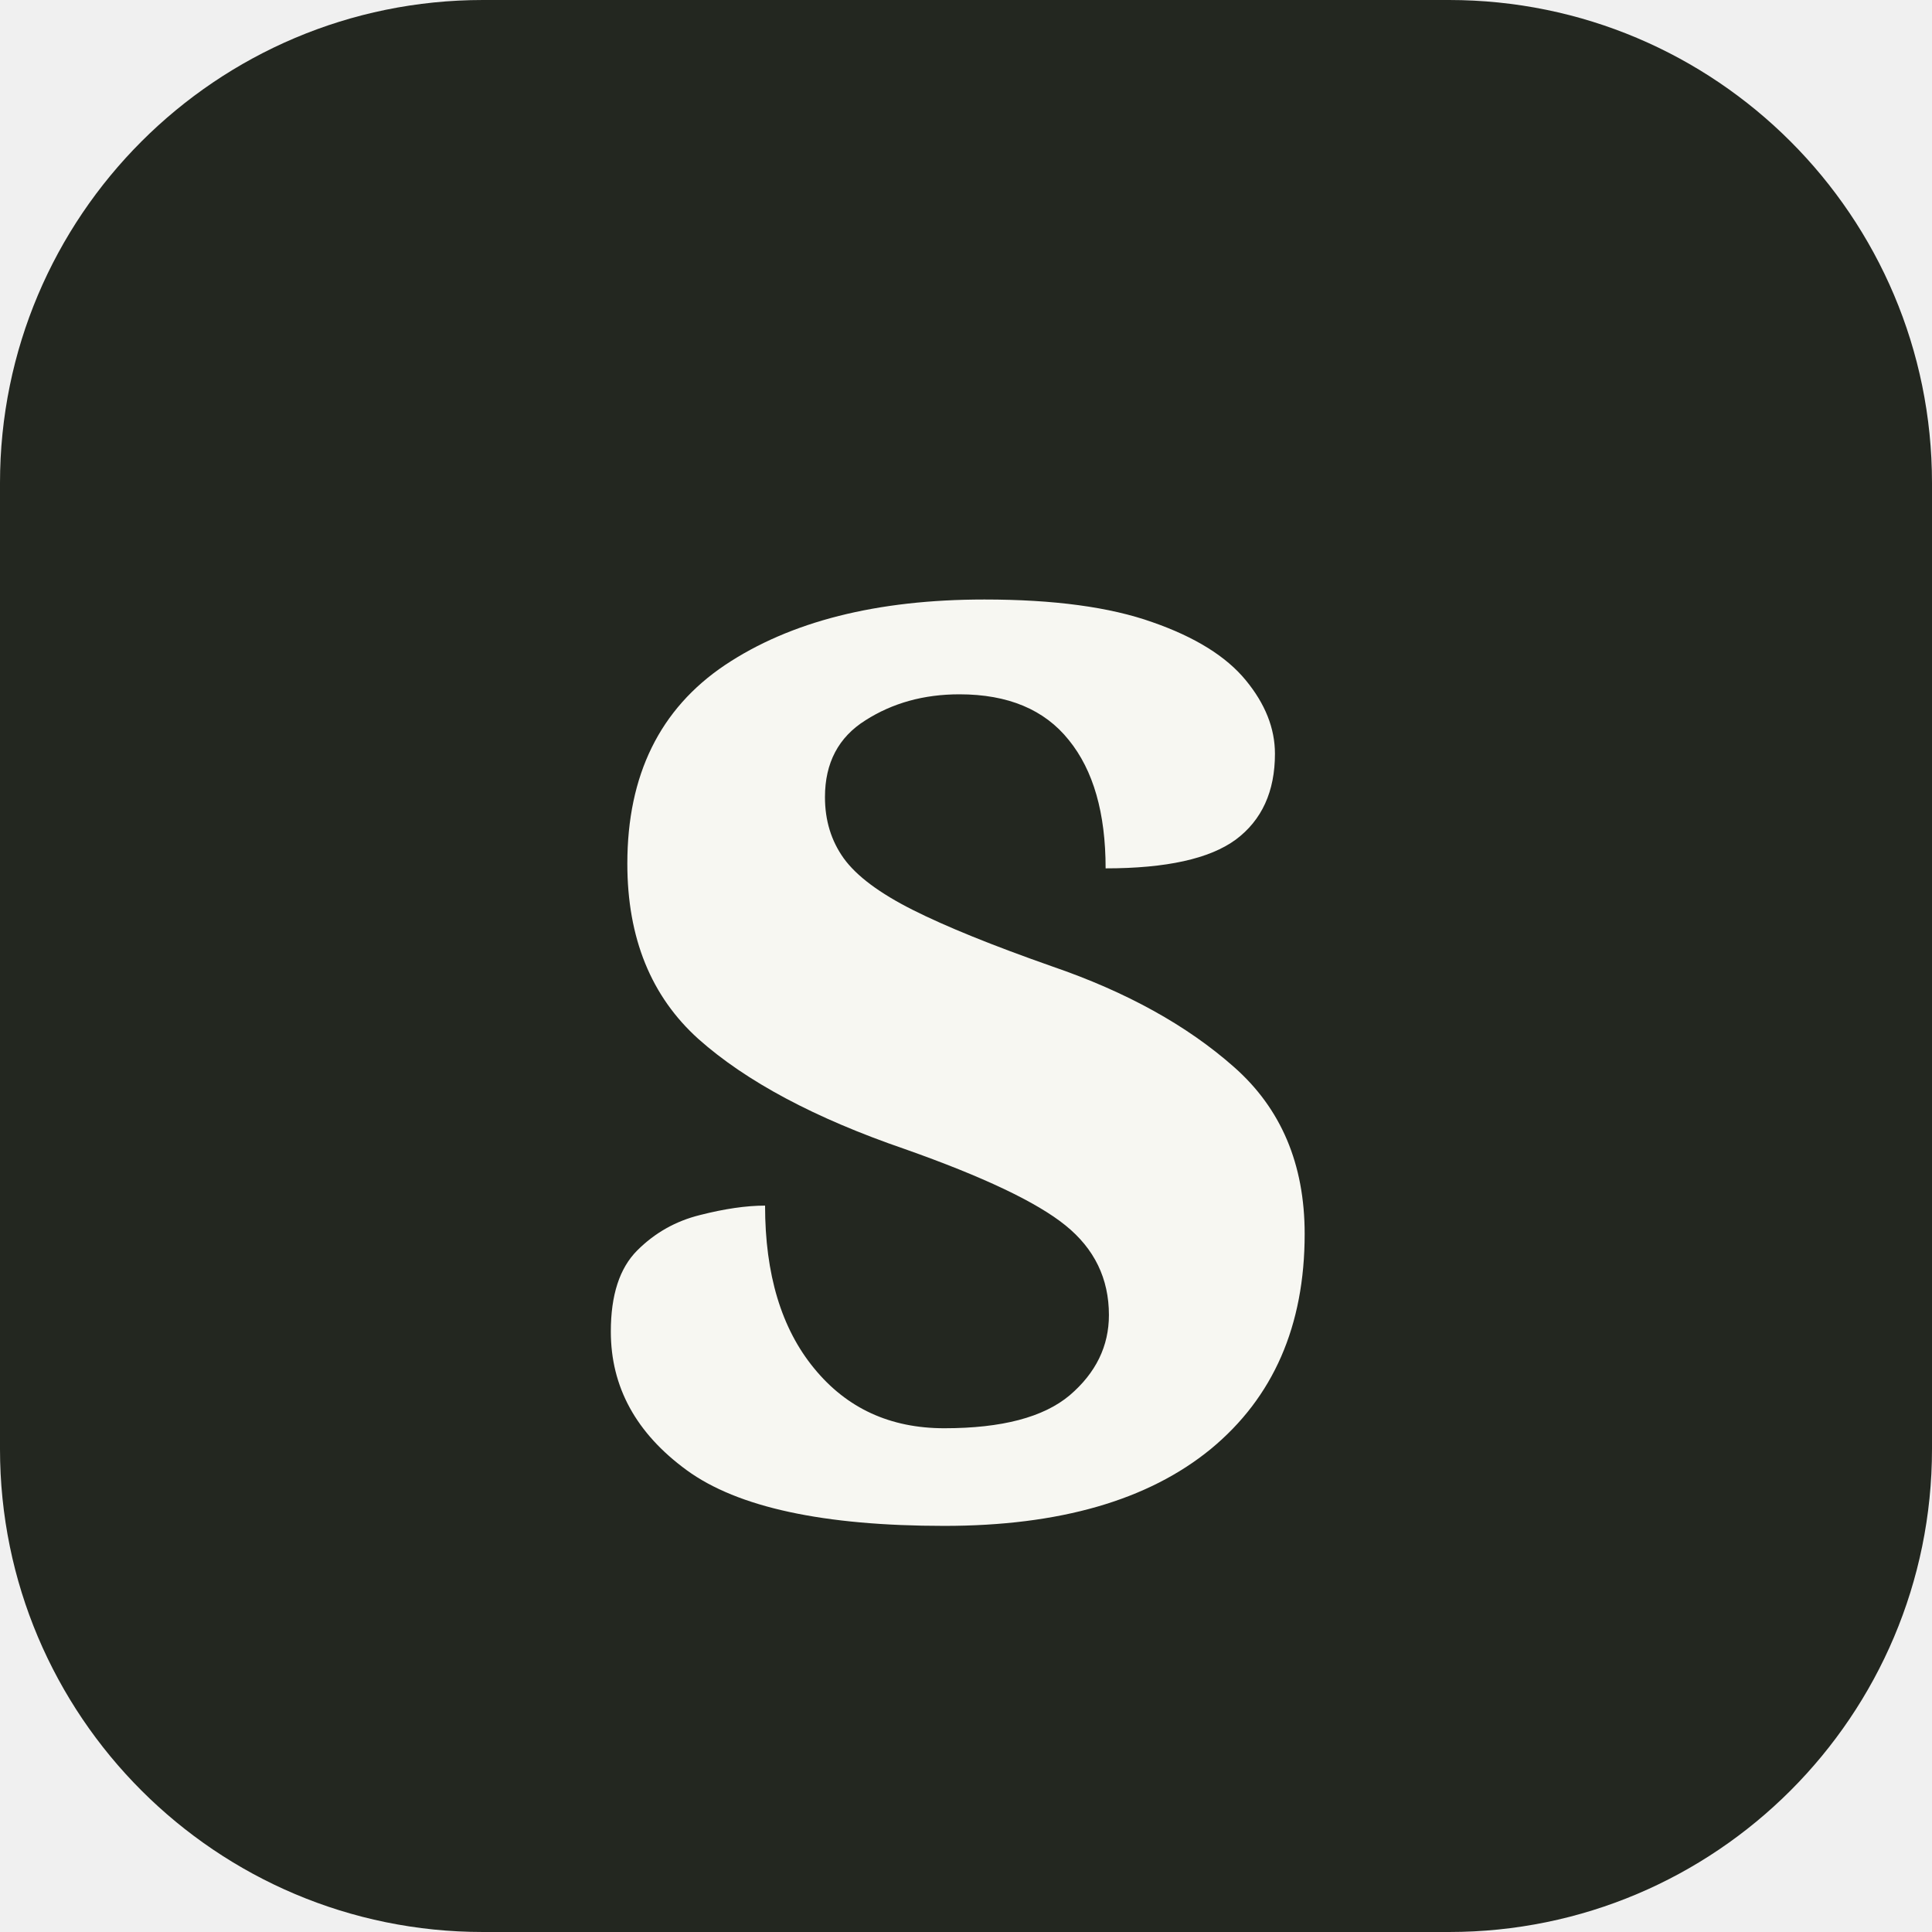
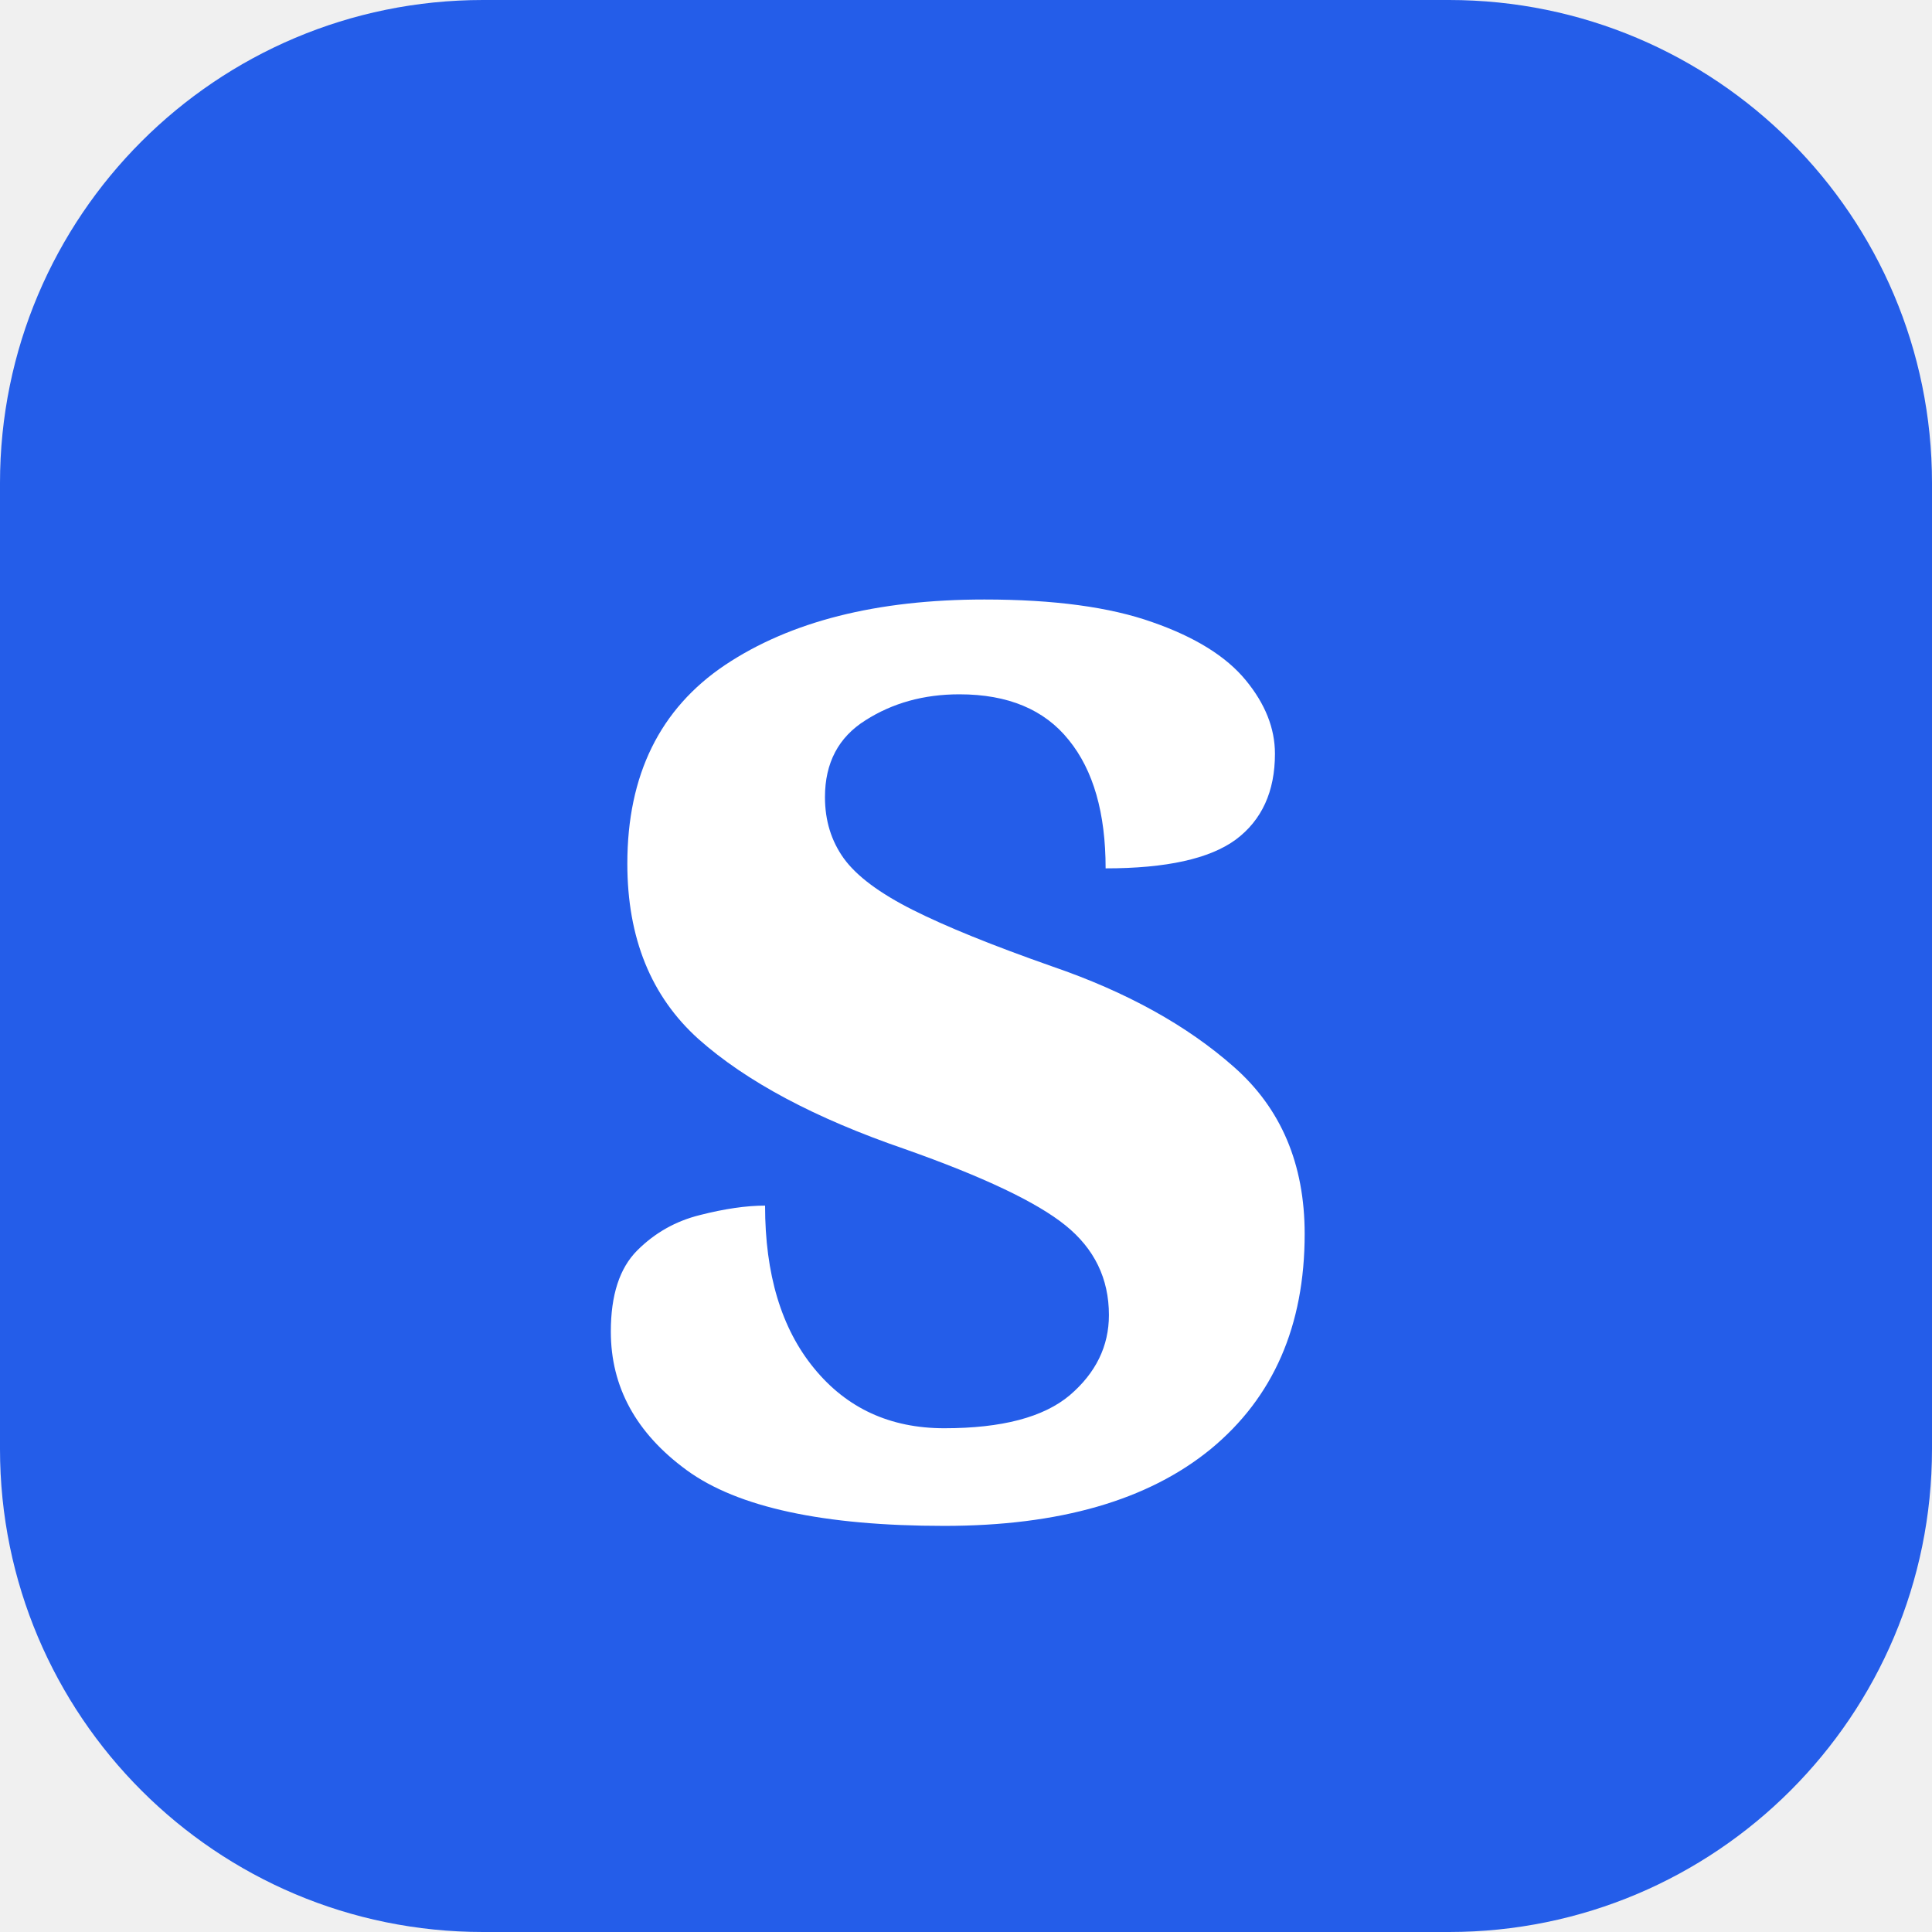
<svg xmlns="http://www.w3.org/2000/svg" viewBox="0 0 64 64">
-   <rect width="64" height="64" rx="16" fill="#232720" />
-   <text x="32" y="50" text-anchor="middle" font-family="Georgia,serif" font-weight="700" font-size="55" fill="#f7f7f2">s</text>
+   <rect width="64" height="64" rx="16" fill="#245de9" />
+   <text x="32" y="50" text-anchor="middle" font-family="Georgia,serif" font-weight="700" font-size="55" fill="#ffffff">s</text>
</svg>
